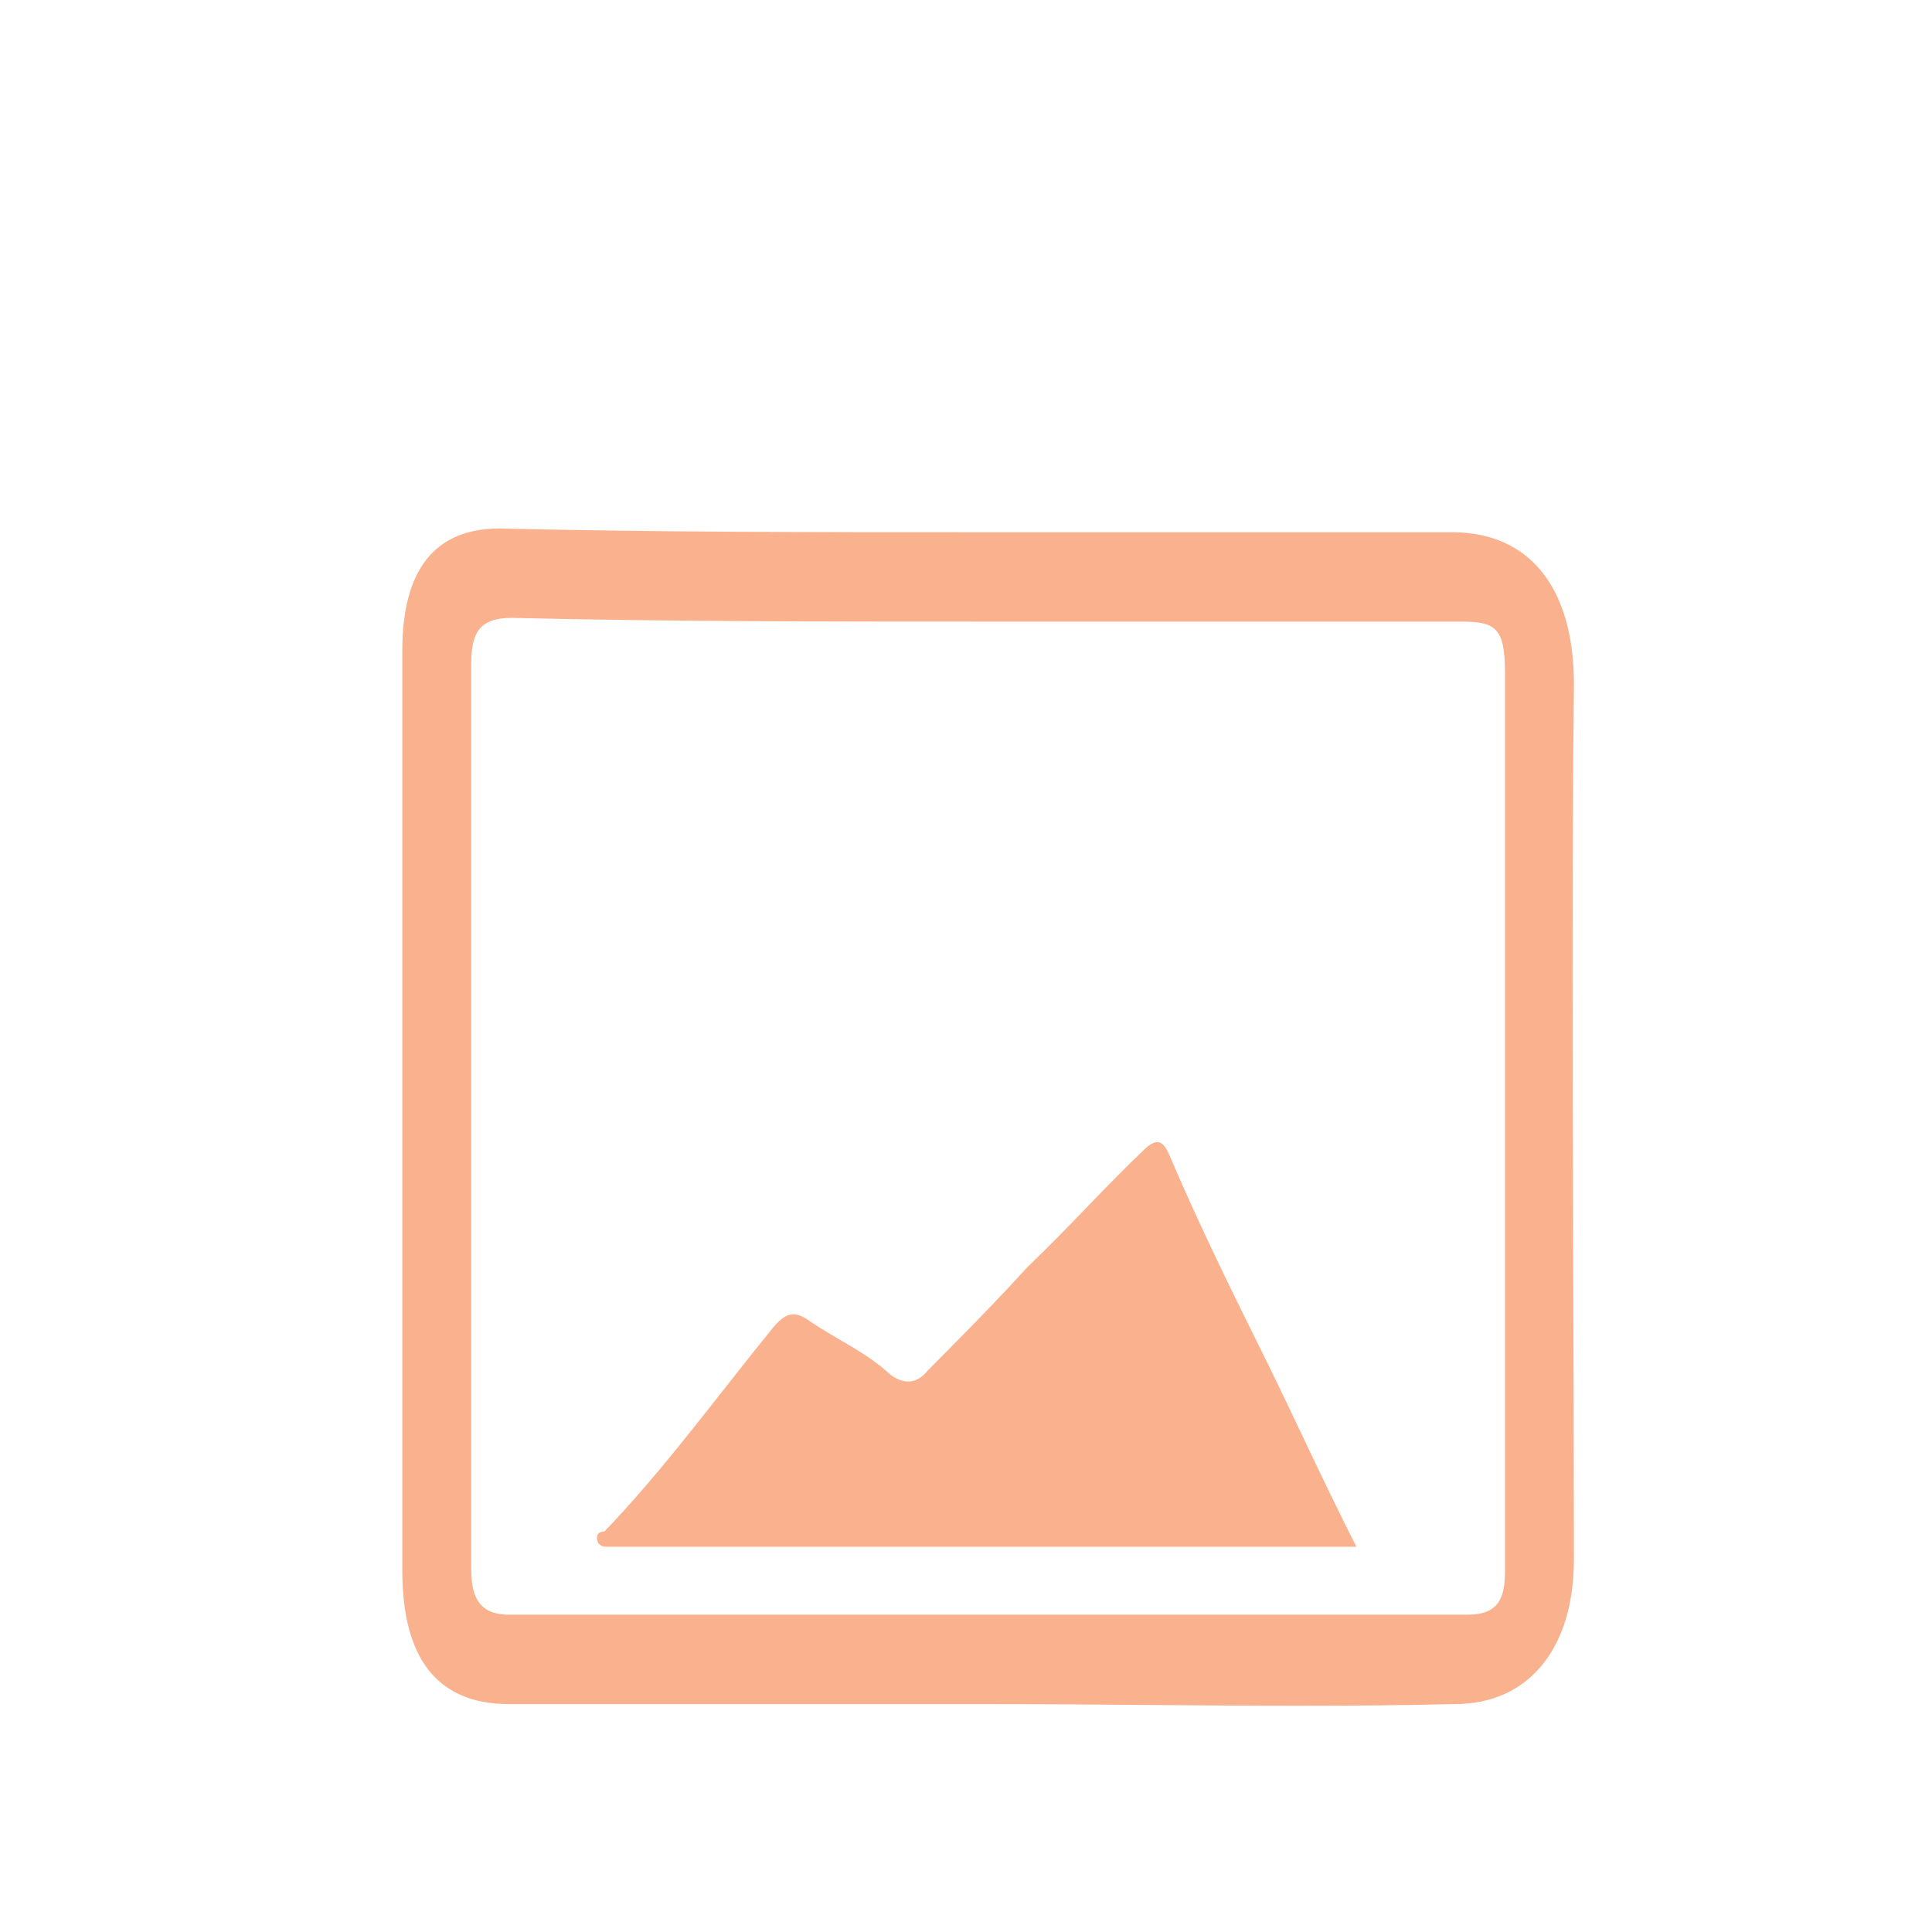
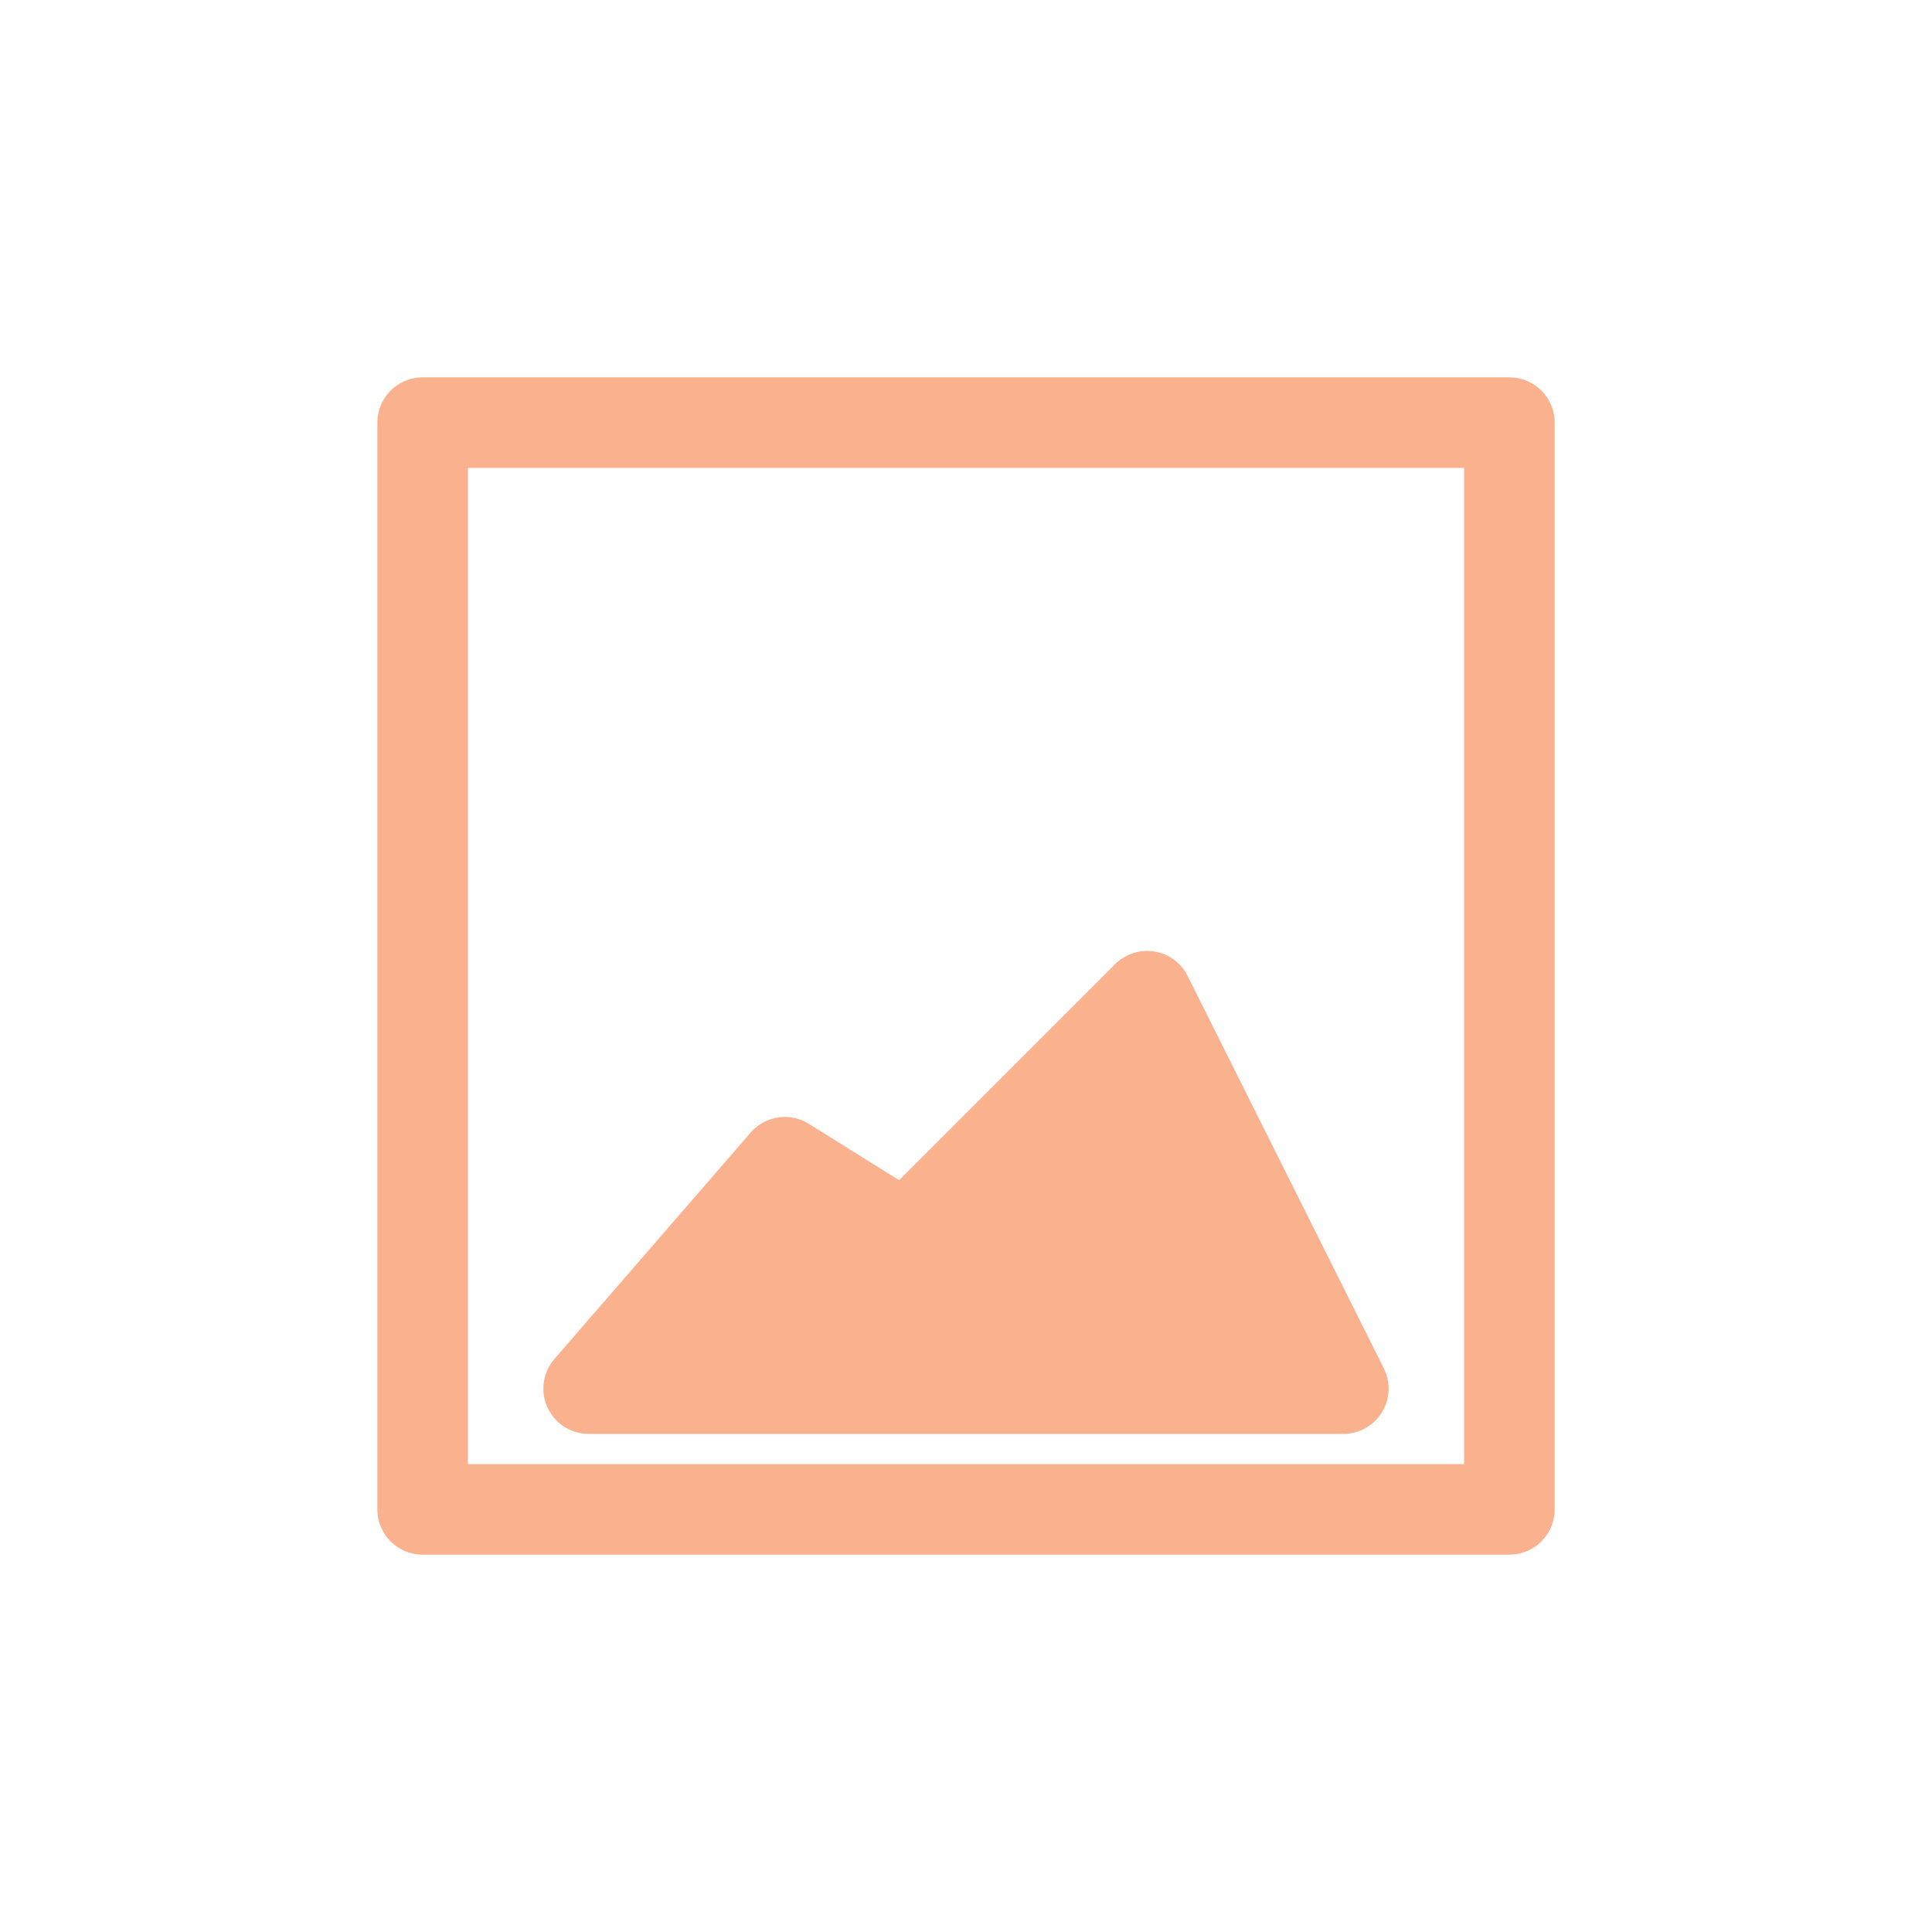
- <svg xmlns="http://www.w3.org/2000/svg" id="Layer_1" width="64px" height="64px" x="0px" y="0px" enable-background="new 0 0 64 64" version="1.1" viewBox="0 0 64 64" xml:space="preserve">
-   <g>
-     <g>
-       <path fill="#FAB28E" d="M52.137,51.658c0-3.222-0.011-6.515-0.021-9.7c-0.021-6.337-0.044-12.889,0.022-19.288    c0-3.201-1.47-5.039-4.032-5.039h-15.83c-5.375,0-10.452,0-15.732-0.124c-2.135,0.001-3.217,1.362-3.217,4.043v30.486    c0,2.929,1.187,4.414,3.526,4.414h15.831c1.726,0,3.48,0.014,5.178,0.028c1.695,0.014,3.448,0.028,5.172,0.028    c1.933,0,3.622-0.019,5.167-0.057C50.631,56.45,52.137,54.614,52.137,51.658z M49.855,52.035c0,0.897-0.208,1.454-1.242,1.454    H16.853c-1.244,0-1.244-0.985-1.244-1.705V32.917v-10.87c0-1.024,0.214-1.579,1.345-1.579c5.179,0.124,10.542,0.124,15.729,0.124    H48.41c1.137,0,1.445,0.212,1.445,1.705V52.035z" />
-     </g>
-     <path fill="#FAB28E" d="M42.049,45.28c-1.131-2.281-2.264-4.562-3.293-6.972c-0.207-0.506-0.412-0.633-0.824-0.254   c-1.338,1.269-2.574,2.662-3.91,3.932c-1.03,1.14-2.165,2.279-3.295,3.421c-0.309,0.381-0.721,0.508-1.235,0.127   c-0.825-0.763-1.75-1.142-2.676-1.775c-0.515-0.379-0.824-0.252-1.236,0.255c-1.853,2.28-3.603,4.688-5.559,6.719   c-0.206,0-0.309,0.127-0.206,0.379c0.102,0.127,0.206,0.127,0.309,0.127c0.309,0,0.514,0,0.721,0c7.205,0,14.41,0,21.617,0   c0.824,0,1.545,0,2.471,0C43.902,49.209,42.977,47.182,42.049,45.28z" />
-   </g>
+ <svg xmlns="http://www.w3.org/2000/svg" width="64" height="64" viewBox="0 0 64 64" fill="none" stroke="#FAB28E" stroke-width="3" stroke-linecap="round" stroke-linejoin="round">
+   <path d="M50 14H14v36h36V14z" />
+   <path d="M44.5 46h-25l6.5-7.5 4 2.5 8-8 6.5 13z" fill="#FAB28E" />
</svg>
